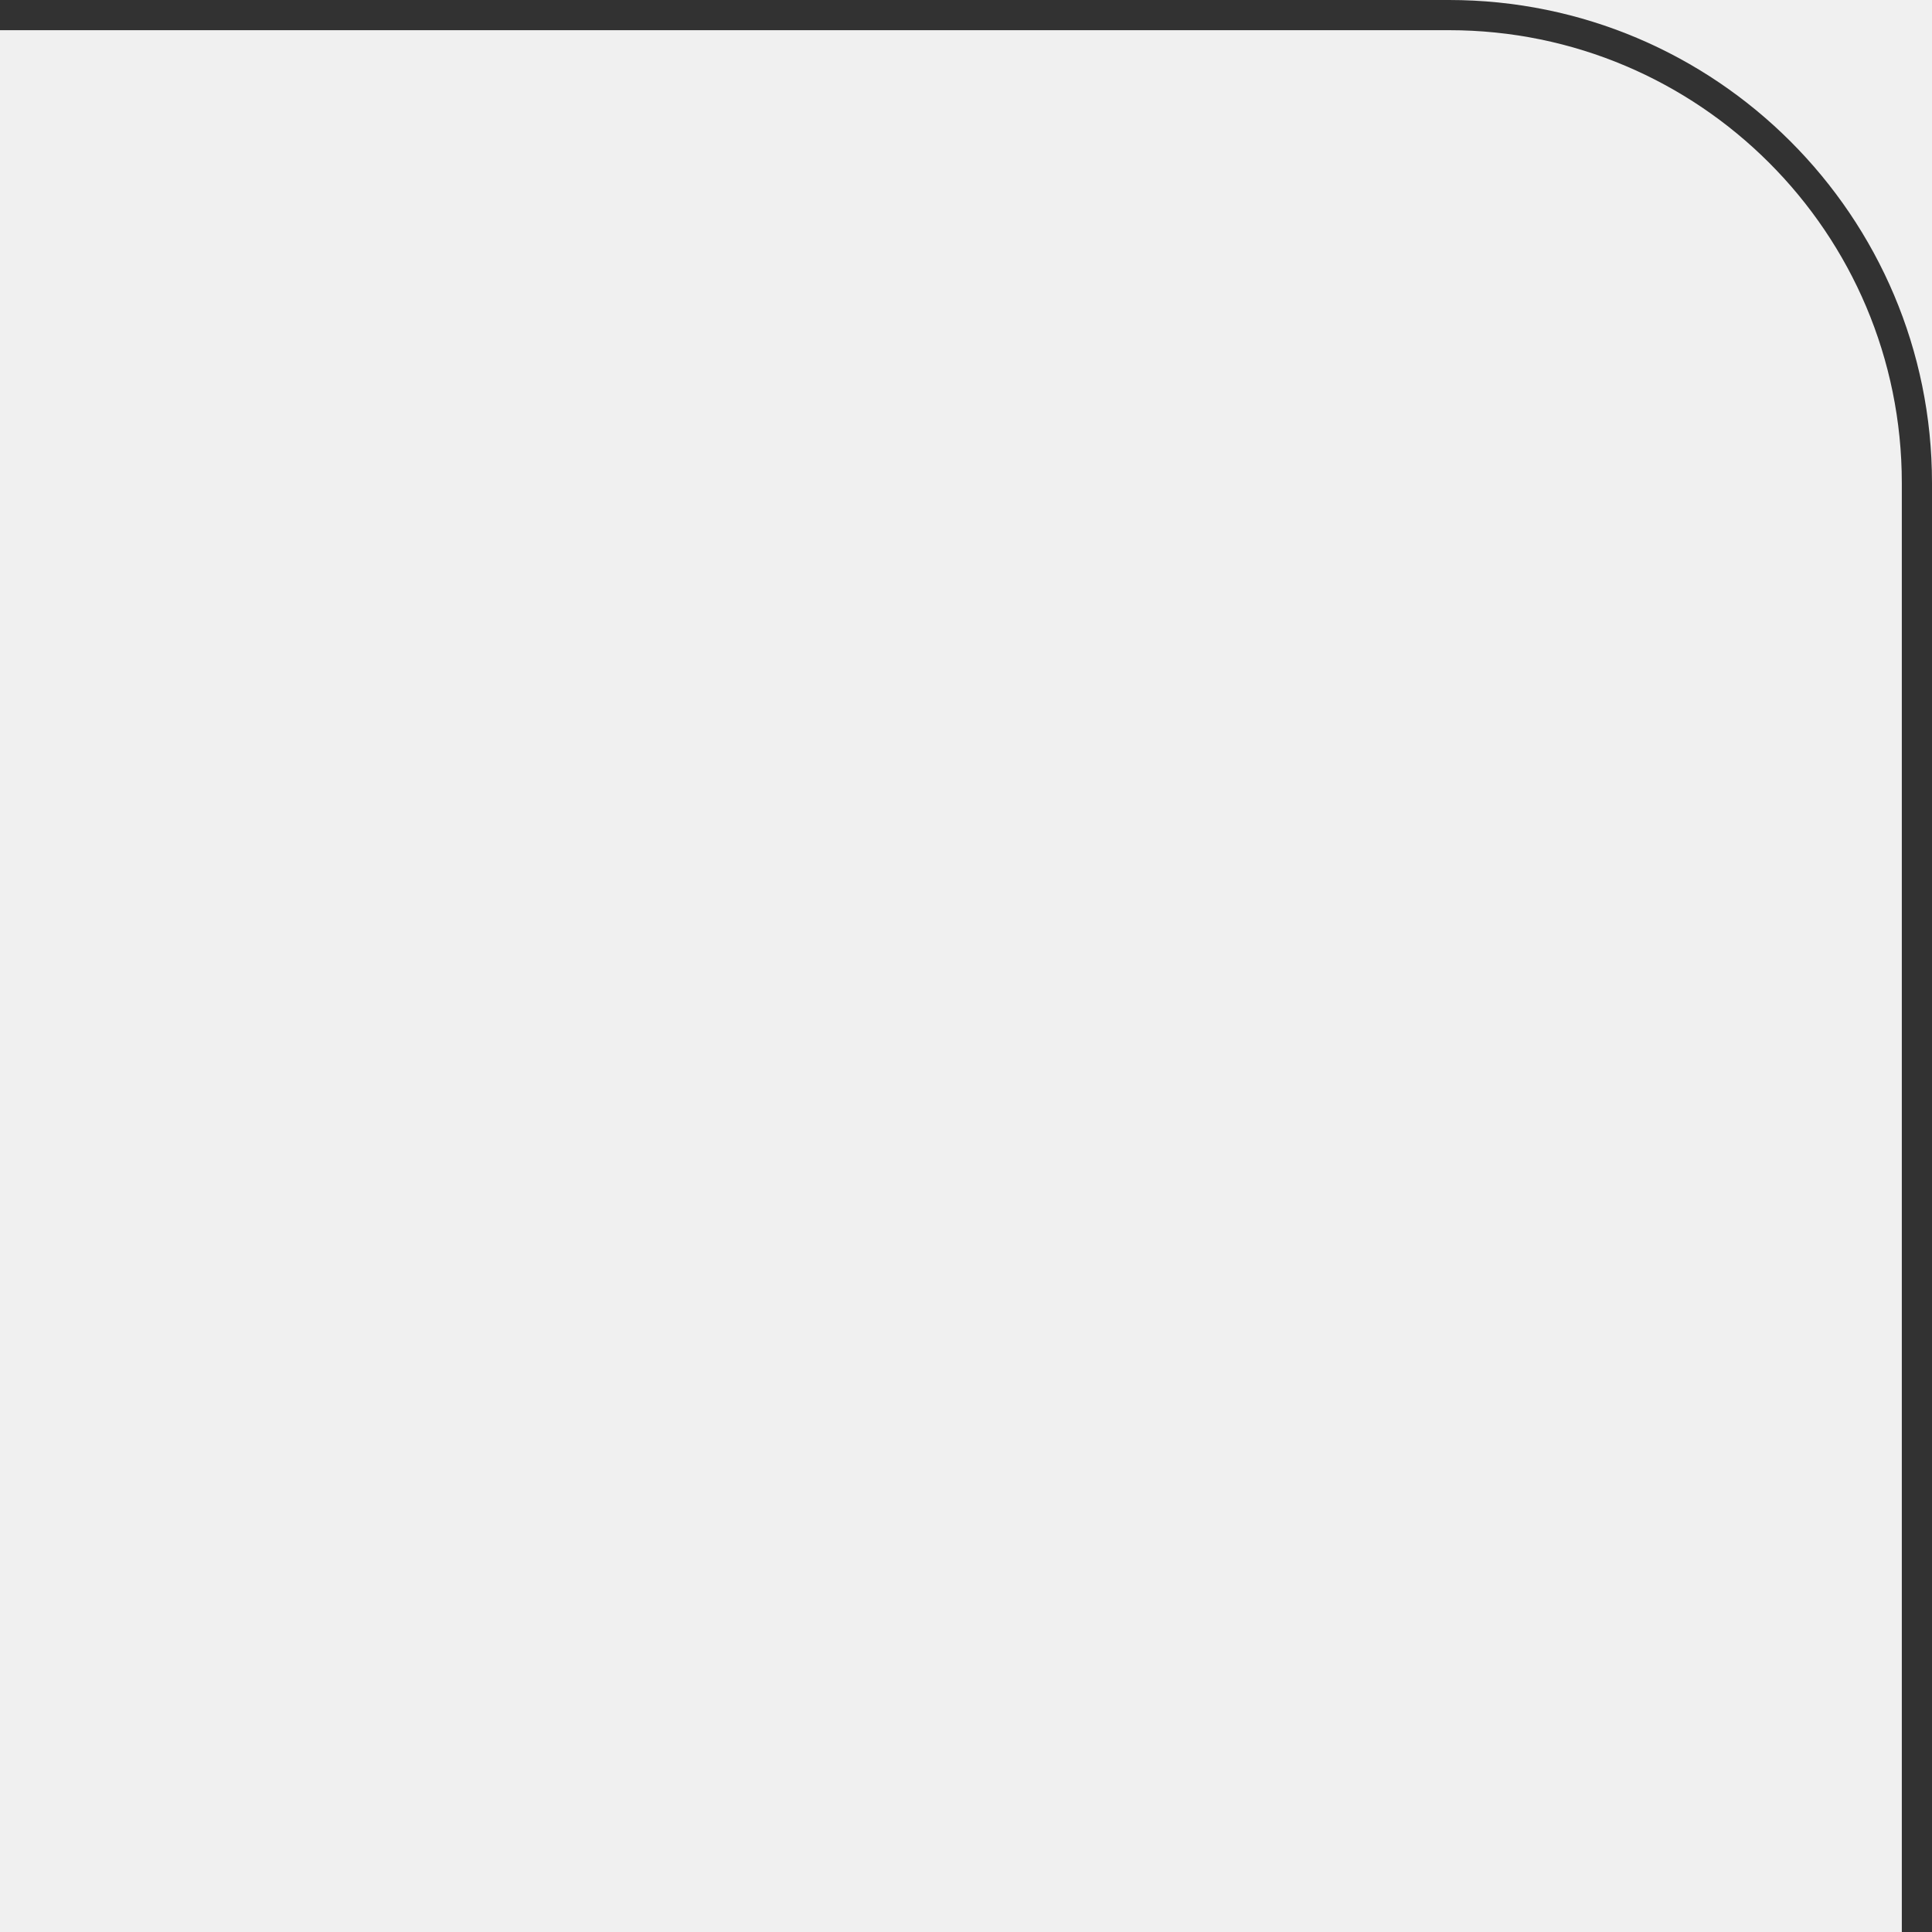
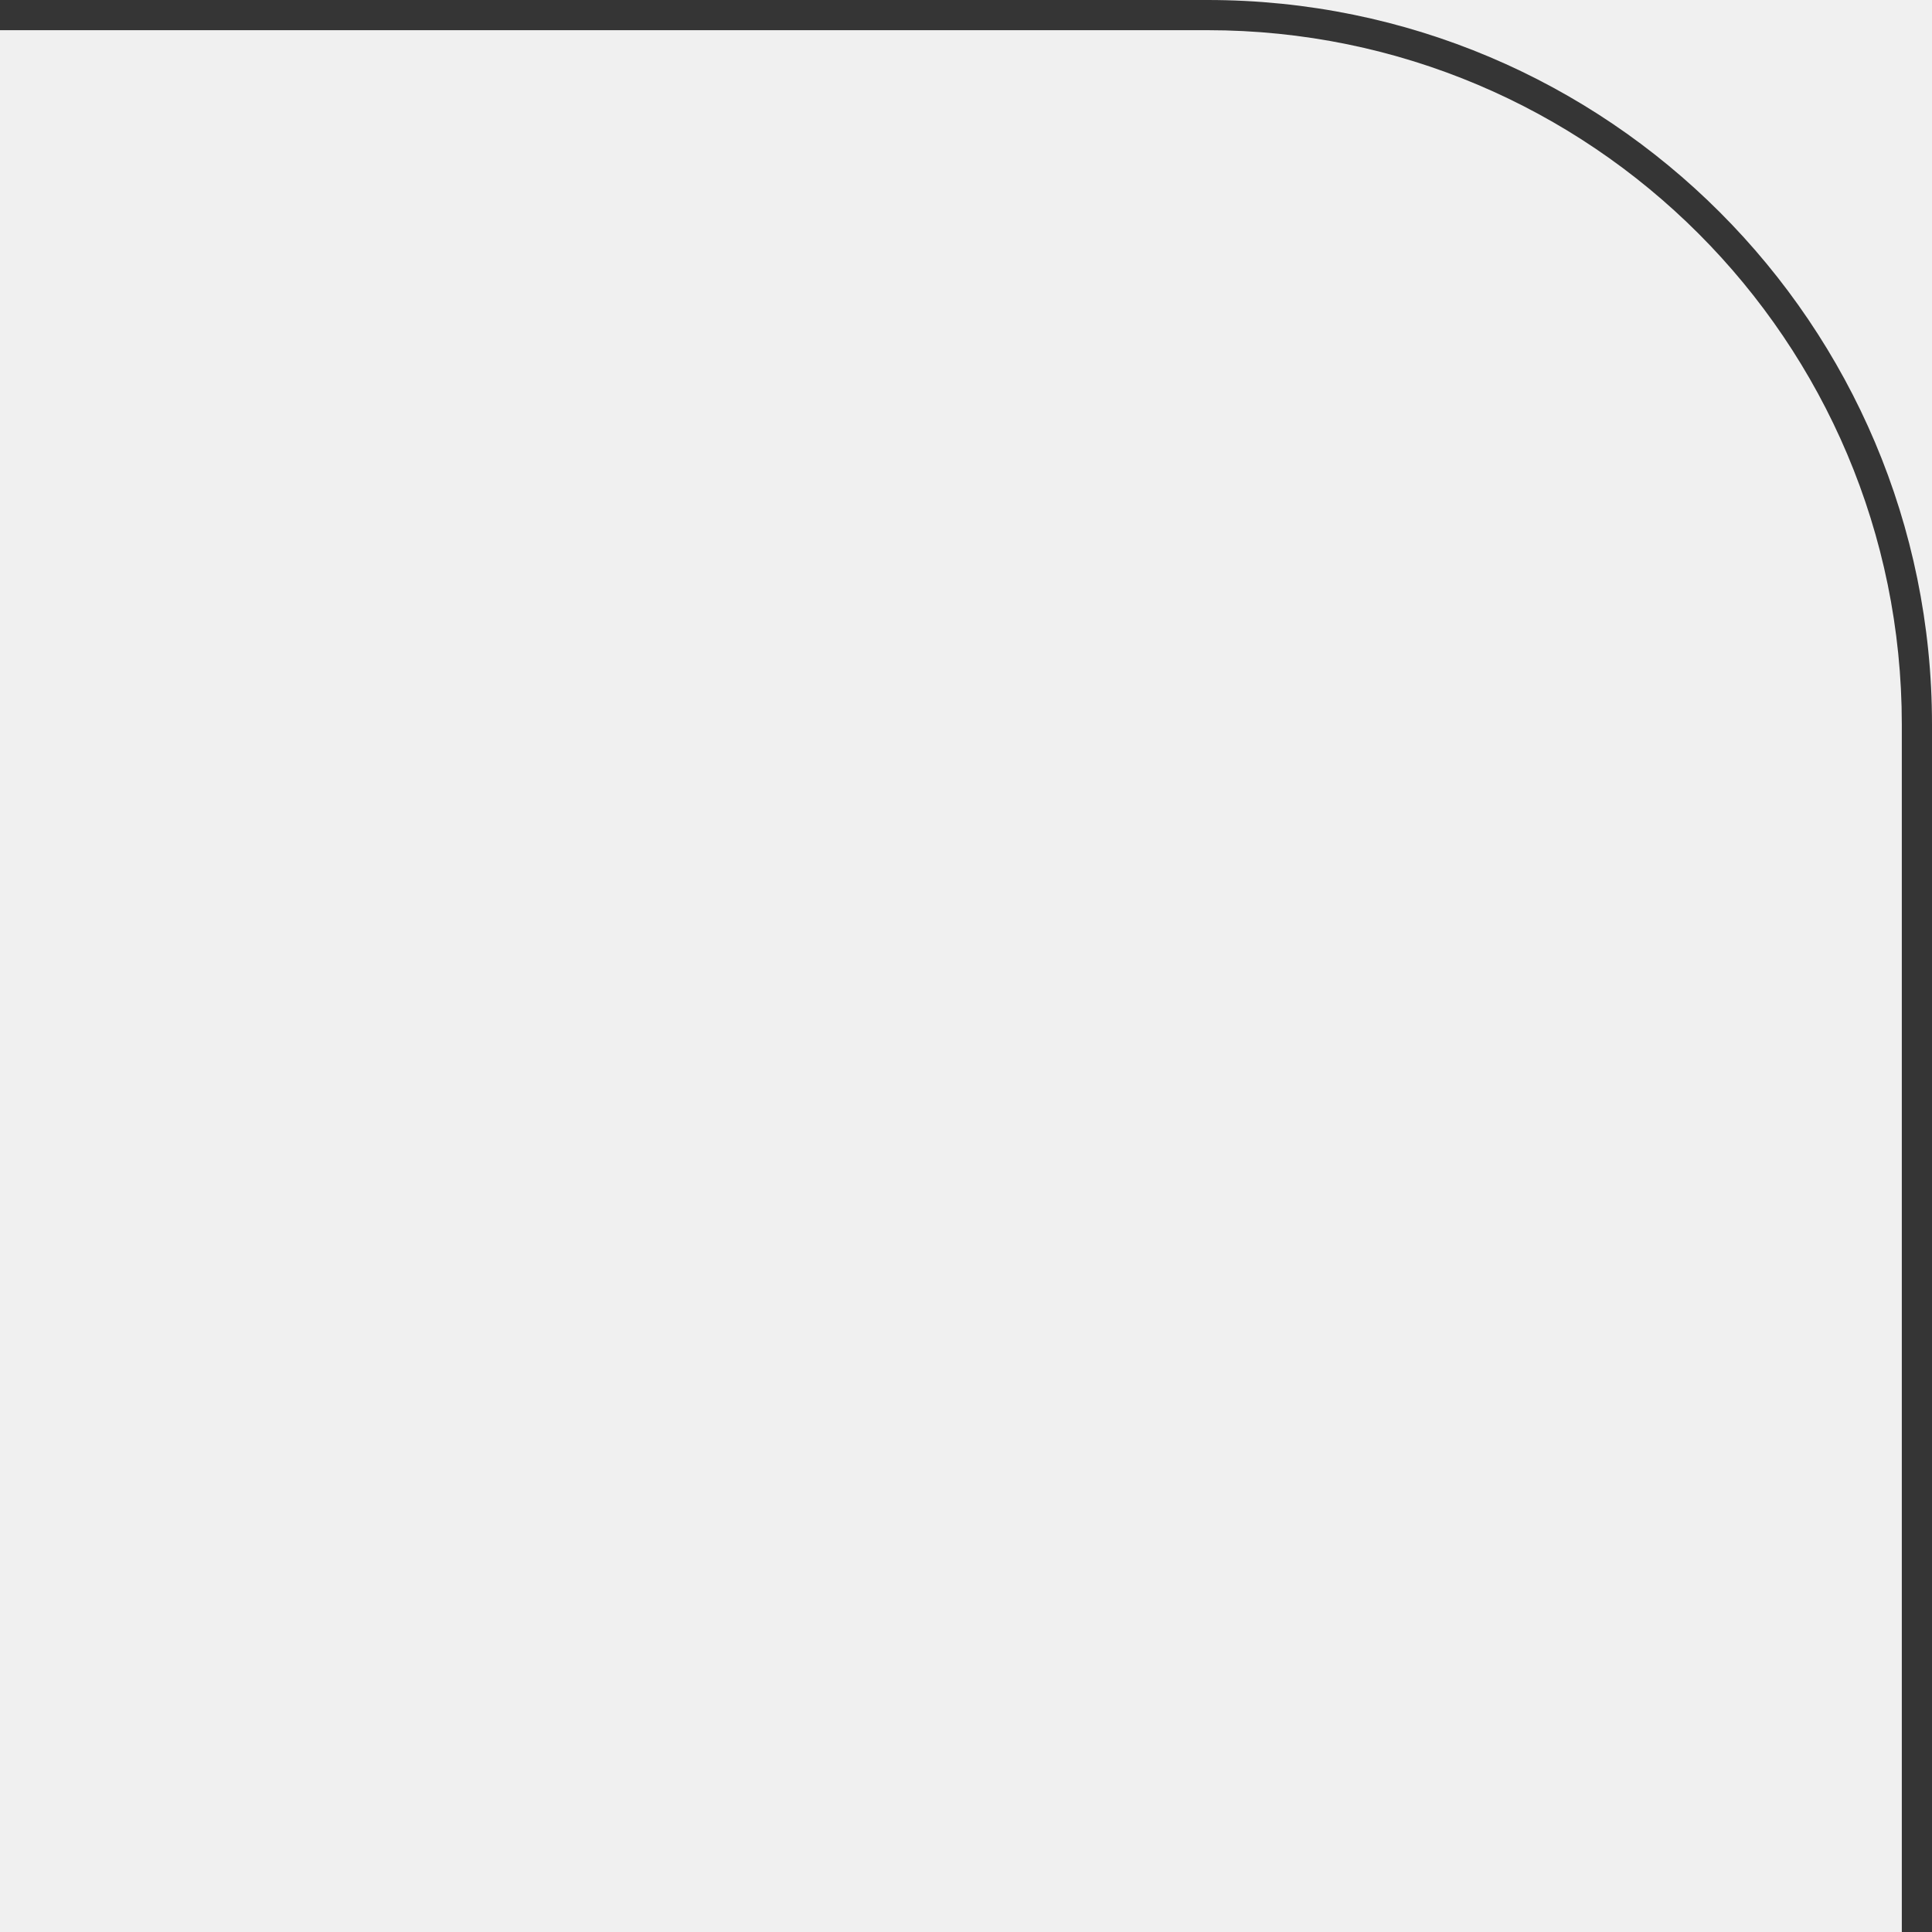
<svg xmlns="http://www.w3.org/2000/svg" width="64" height="64" viewBox="0 0 64 64" fill="none">
-   <mask id="path-1-inside-1_1704_6039" fill="white">
-     <path d="M0 0H48C56.837 0 64 7.163 64 16V64H0V0Z" />
+   <mask id="path-1-inside-1_4795_6401" fill="white">
+     <path d="M0 0H40C53.255 0 64 10.745 64 24V64H0V0Z" />
  </mask>
-   <path d="M0 -1H48C57.389 -1 65 6.611 65 16H63C63 7.716 56.284 1 48 1H0V-1ZM64 64H0H64ZM0 64V0V64ZM48 -1C57.389 -1 65 6.611 65 16V64H63V16C63 7.716 56.284 1 48 1V-1Z" fill="#323232" mask="url(#path-1-inside-1_1704_6039)" />
+   <path d="M0 -1H40C53.807 -1 65 10.193 65 24H63C63 11.297 52.703 1 40 1H0V-1ZM64 64H0H64ZM0 64V0V64ZM40 -1C53.807 -1 65 10.193 65 24V64H63V24C63 11.297 52.703 1 40 1V-1Z" fill="#353535" mask="url(#path-1-inside-1_4795_6401)" />
</svg>
